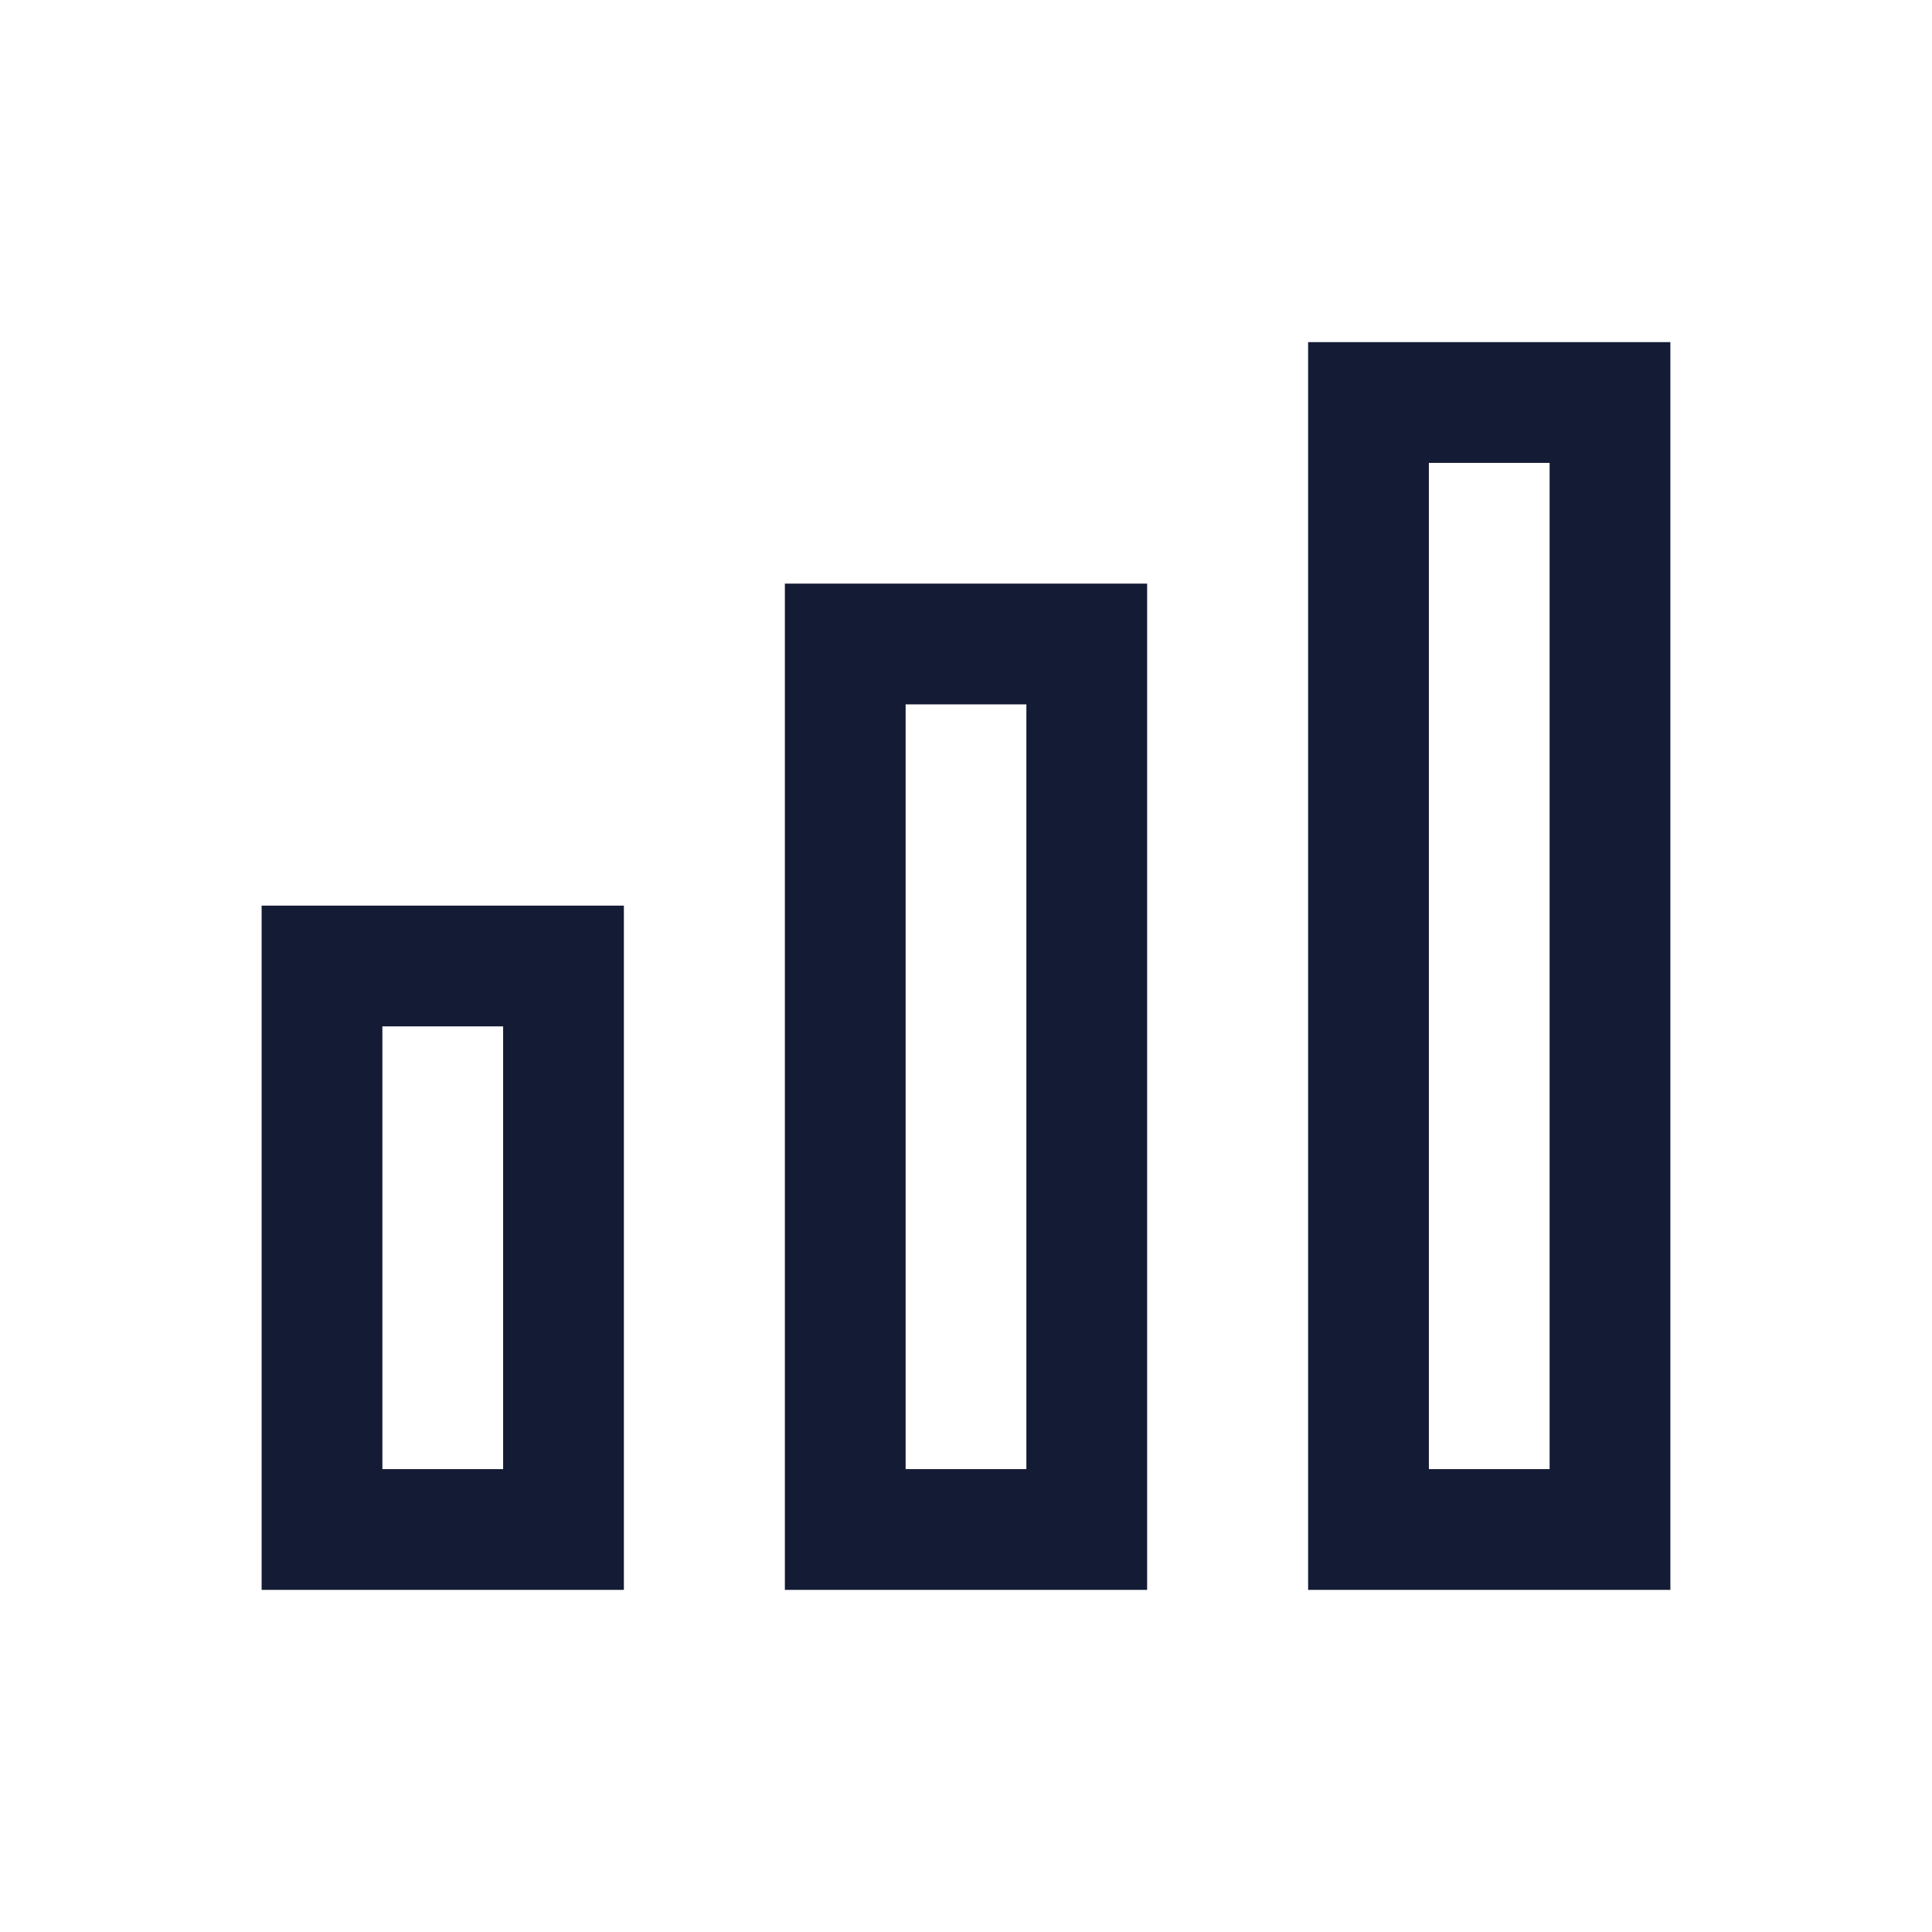
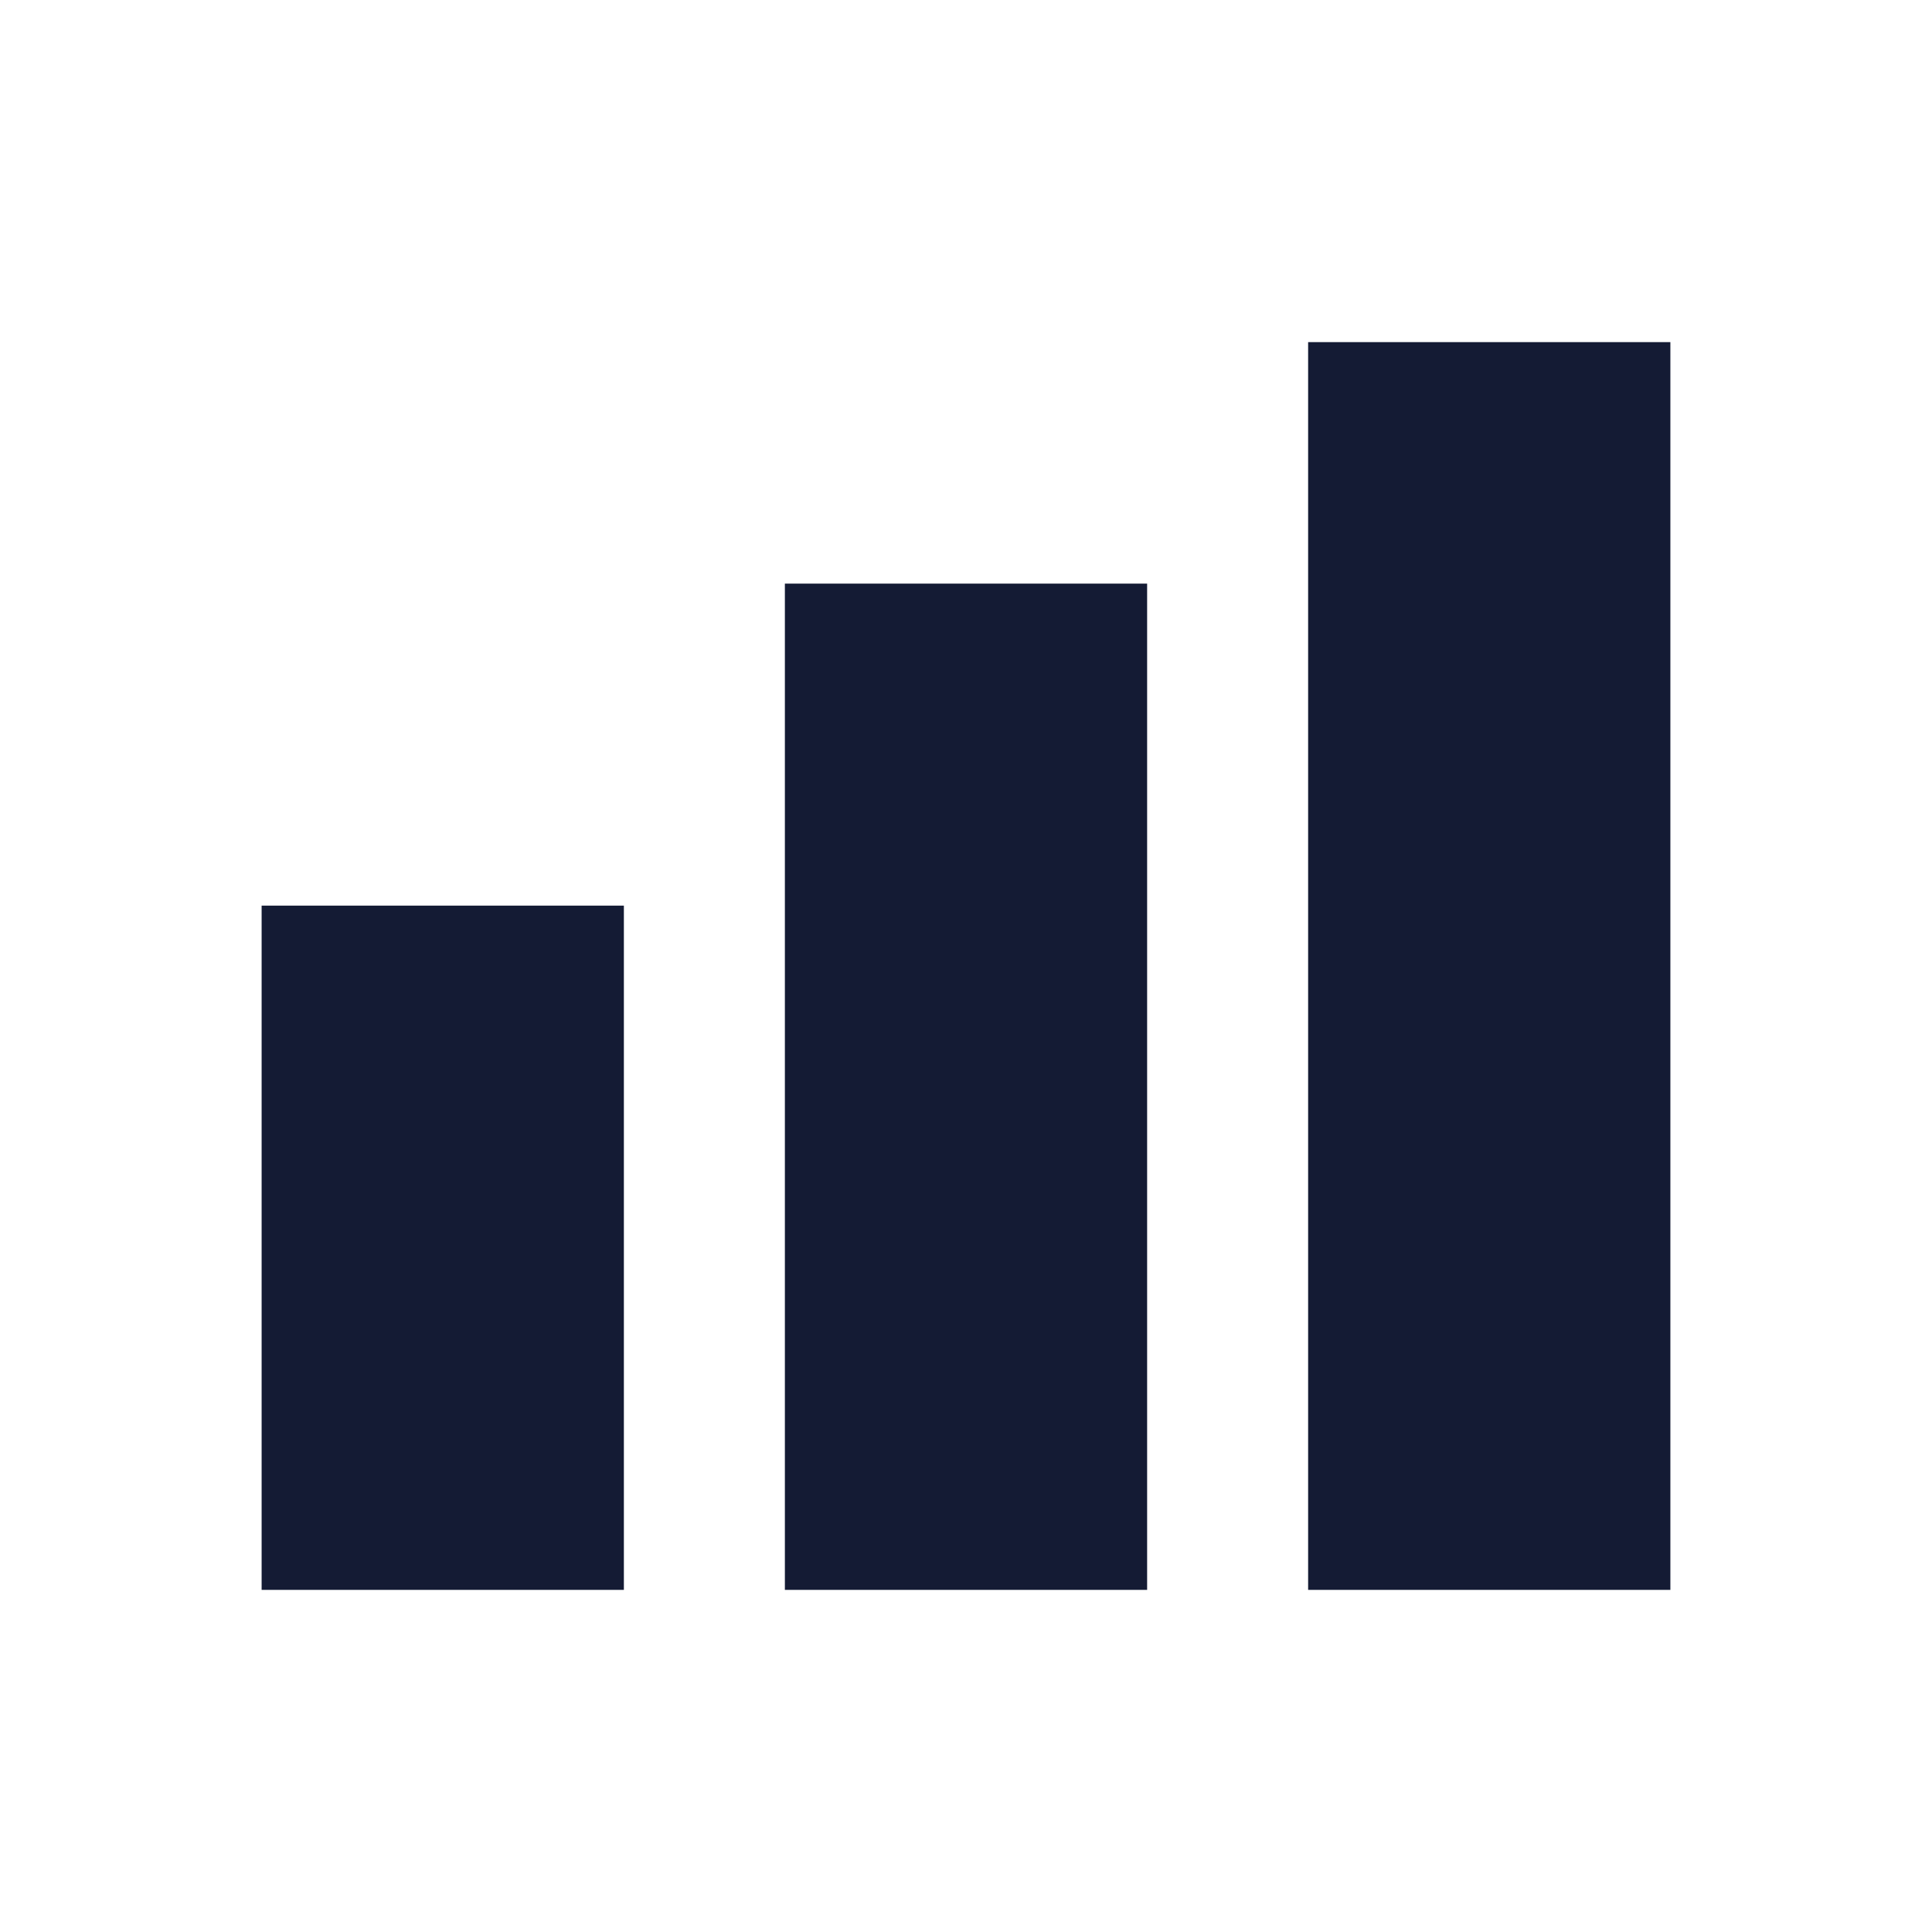
<svg xmlns="http://www.w3.org/2000/svg" width="24" height="24" viewBox="0 0 24 24" fill="none">
-   <path d="M17 19V5H20V19H17Z" stroke="#141B34" stroke-width="1.5" stroke-linecap="square" />
-   <path d="M10.5 19V8H13.5V19H10.5Z" stroke="#141B34" stroke-width="1.5" stroke-linecap="square" />
-   <path d="M4 19V12H7V19H4Z" stroke="#141B34" stroke-width="1.5" stroke-linecap="square" />
+   <path d="M18.5 5H17V19H18.5M18.5 5H20V19H18.5M18.5 5V19" stroke="#141B34" stroke-width="1.5" stroke-linecap="square" />
+   <path d="M12 8H10.5V19H12M12 8H13.5V19H12M12 8V19" stroke="#141B34" stroke-width="1.5" stroke-linecap="square" />
+   <path d="M5.5 12H4V19H5.5M5.5 12H7V19H5.5M5.5 12V19" stroke="#141B34" stroke-width="1.5" stroke-linecap="square" />
</svg>
